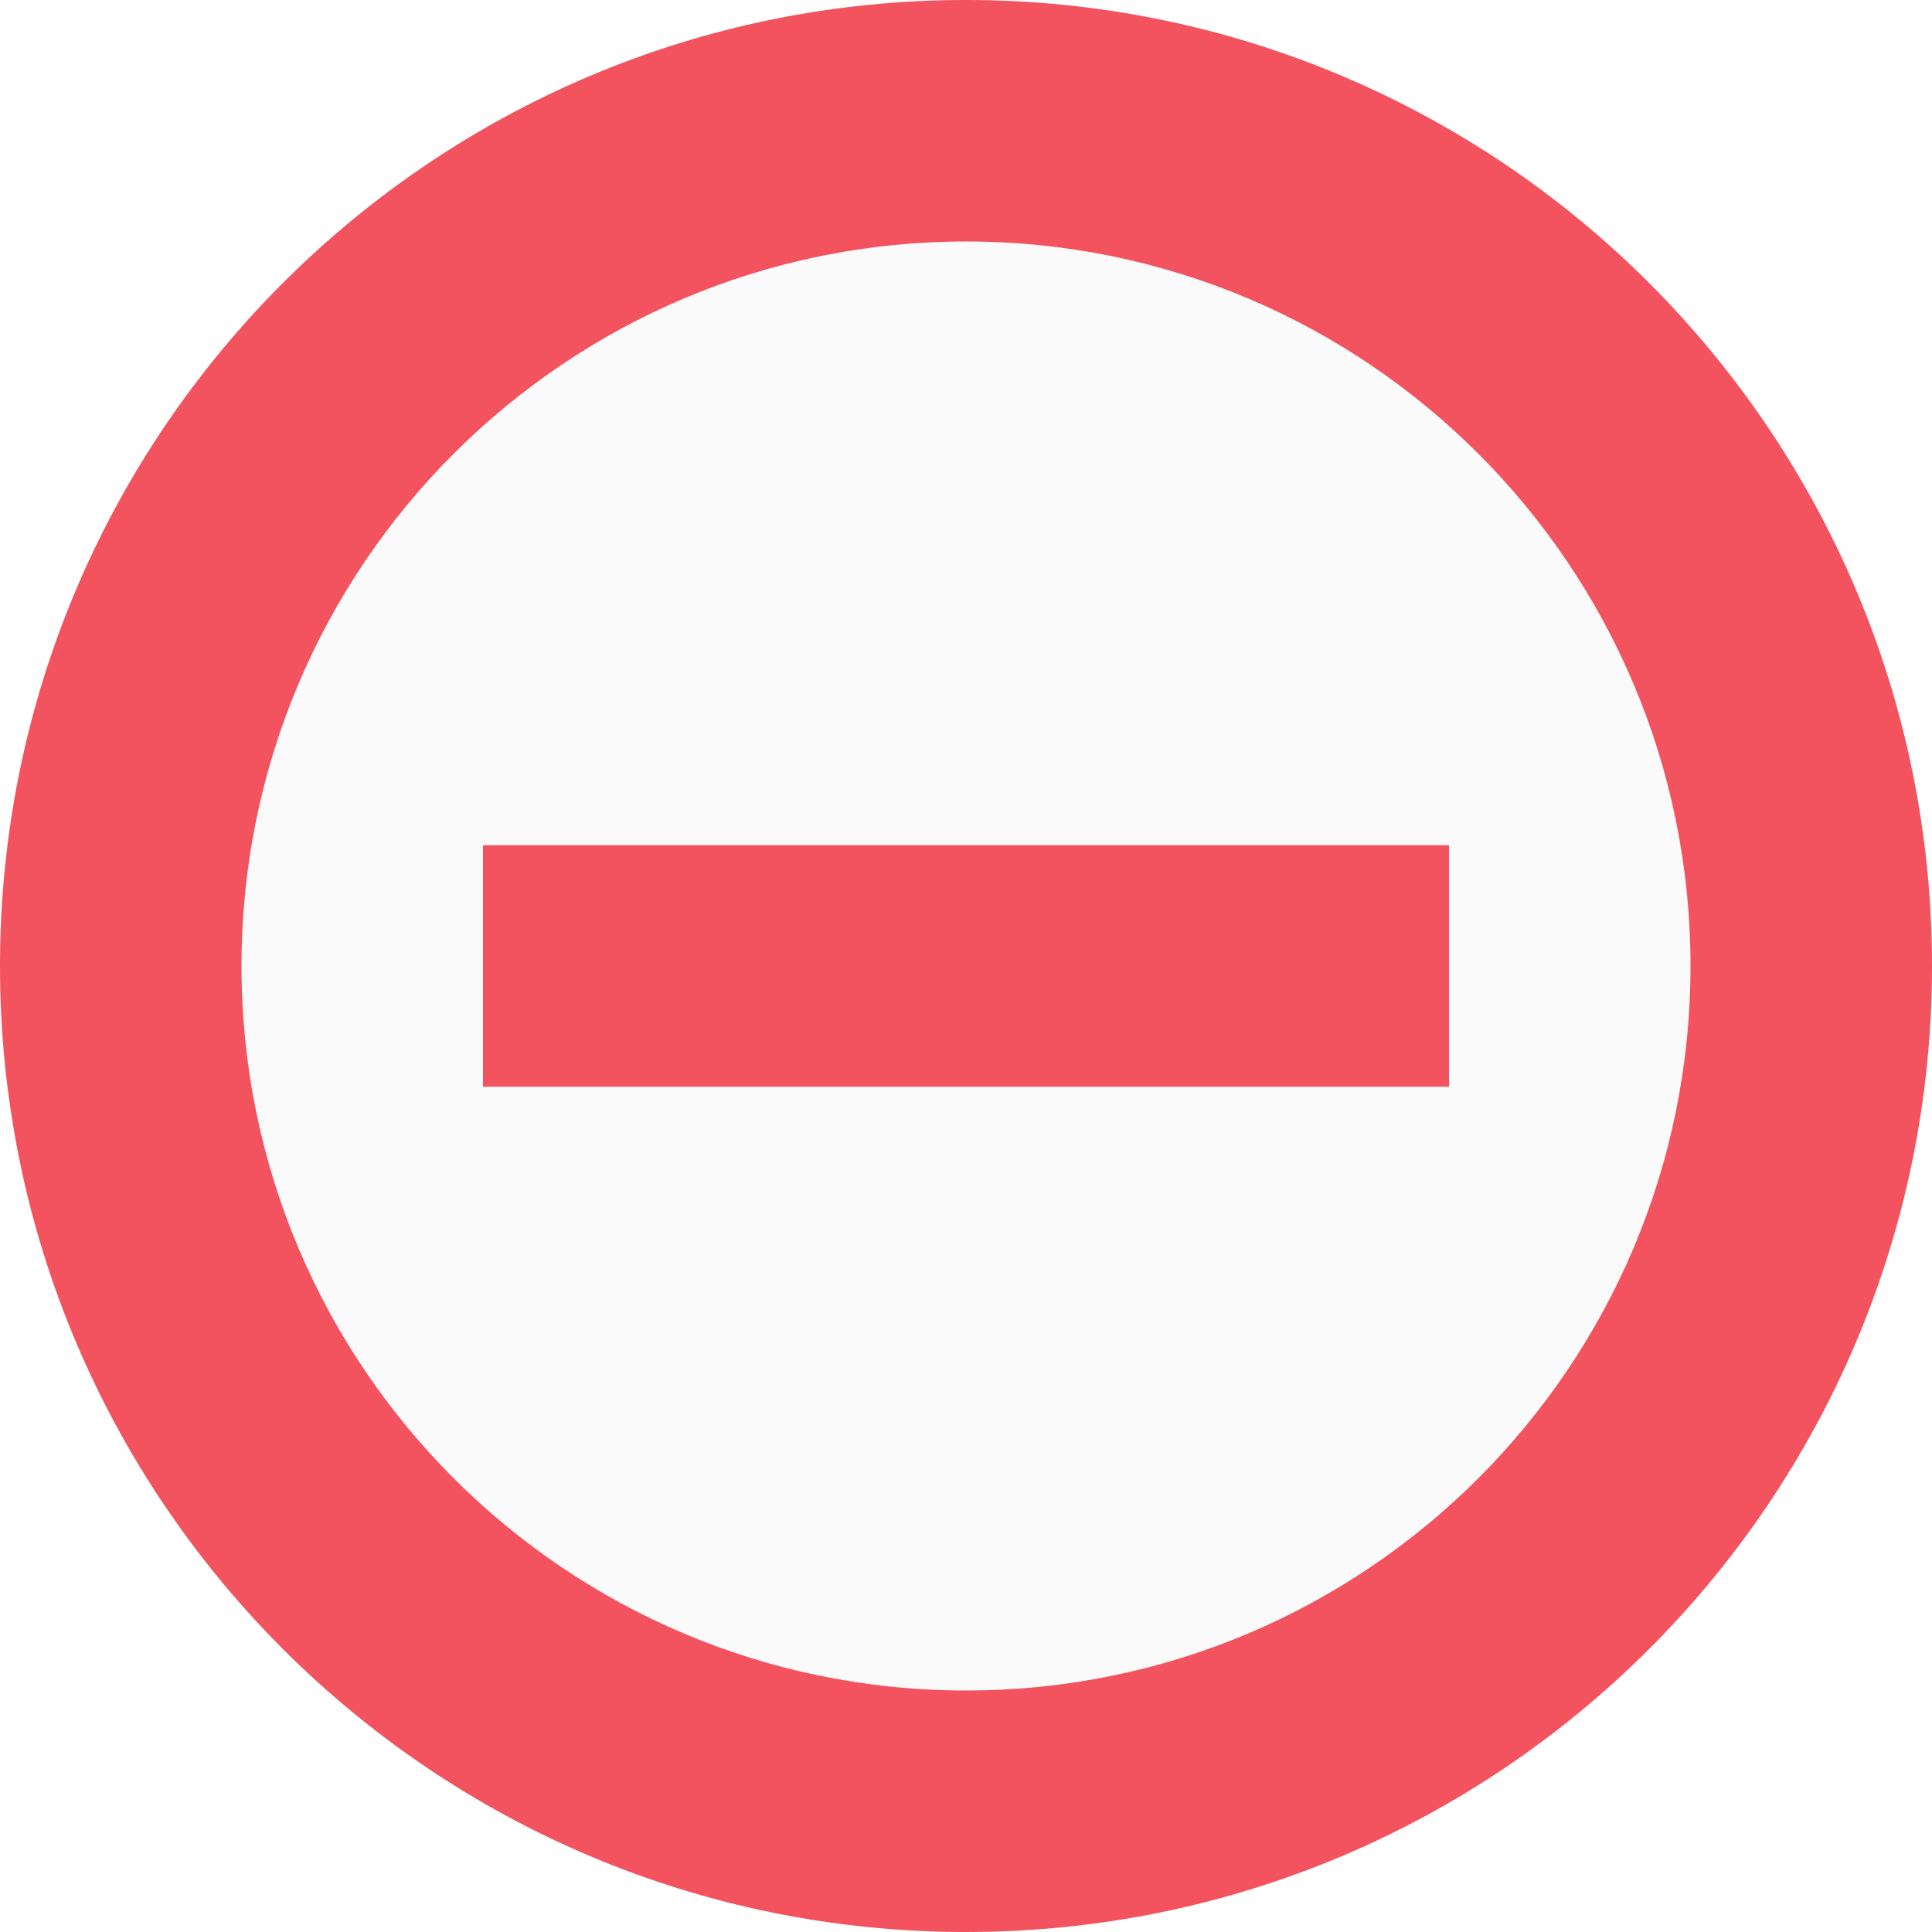
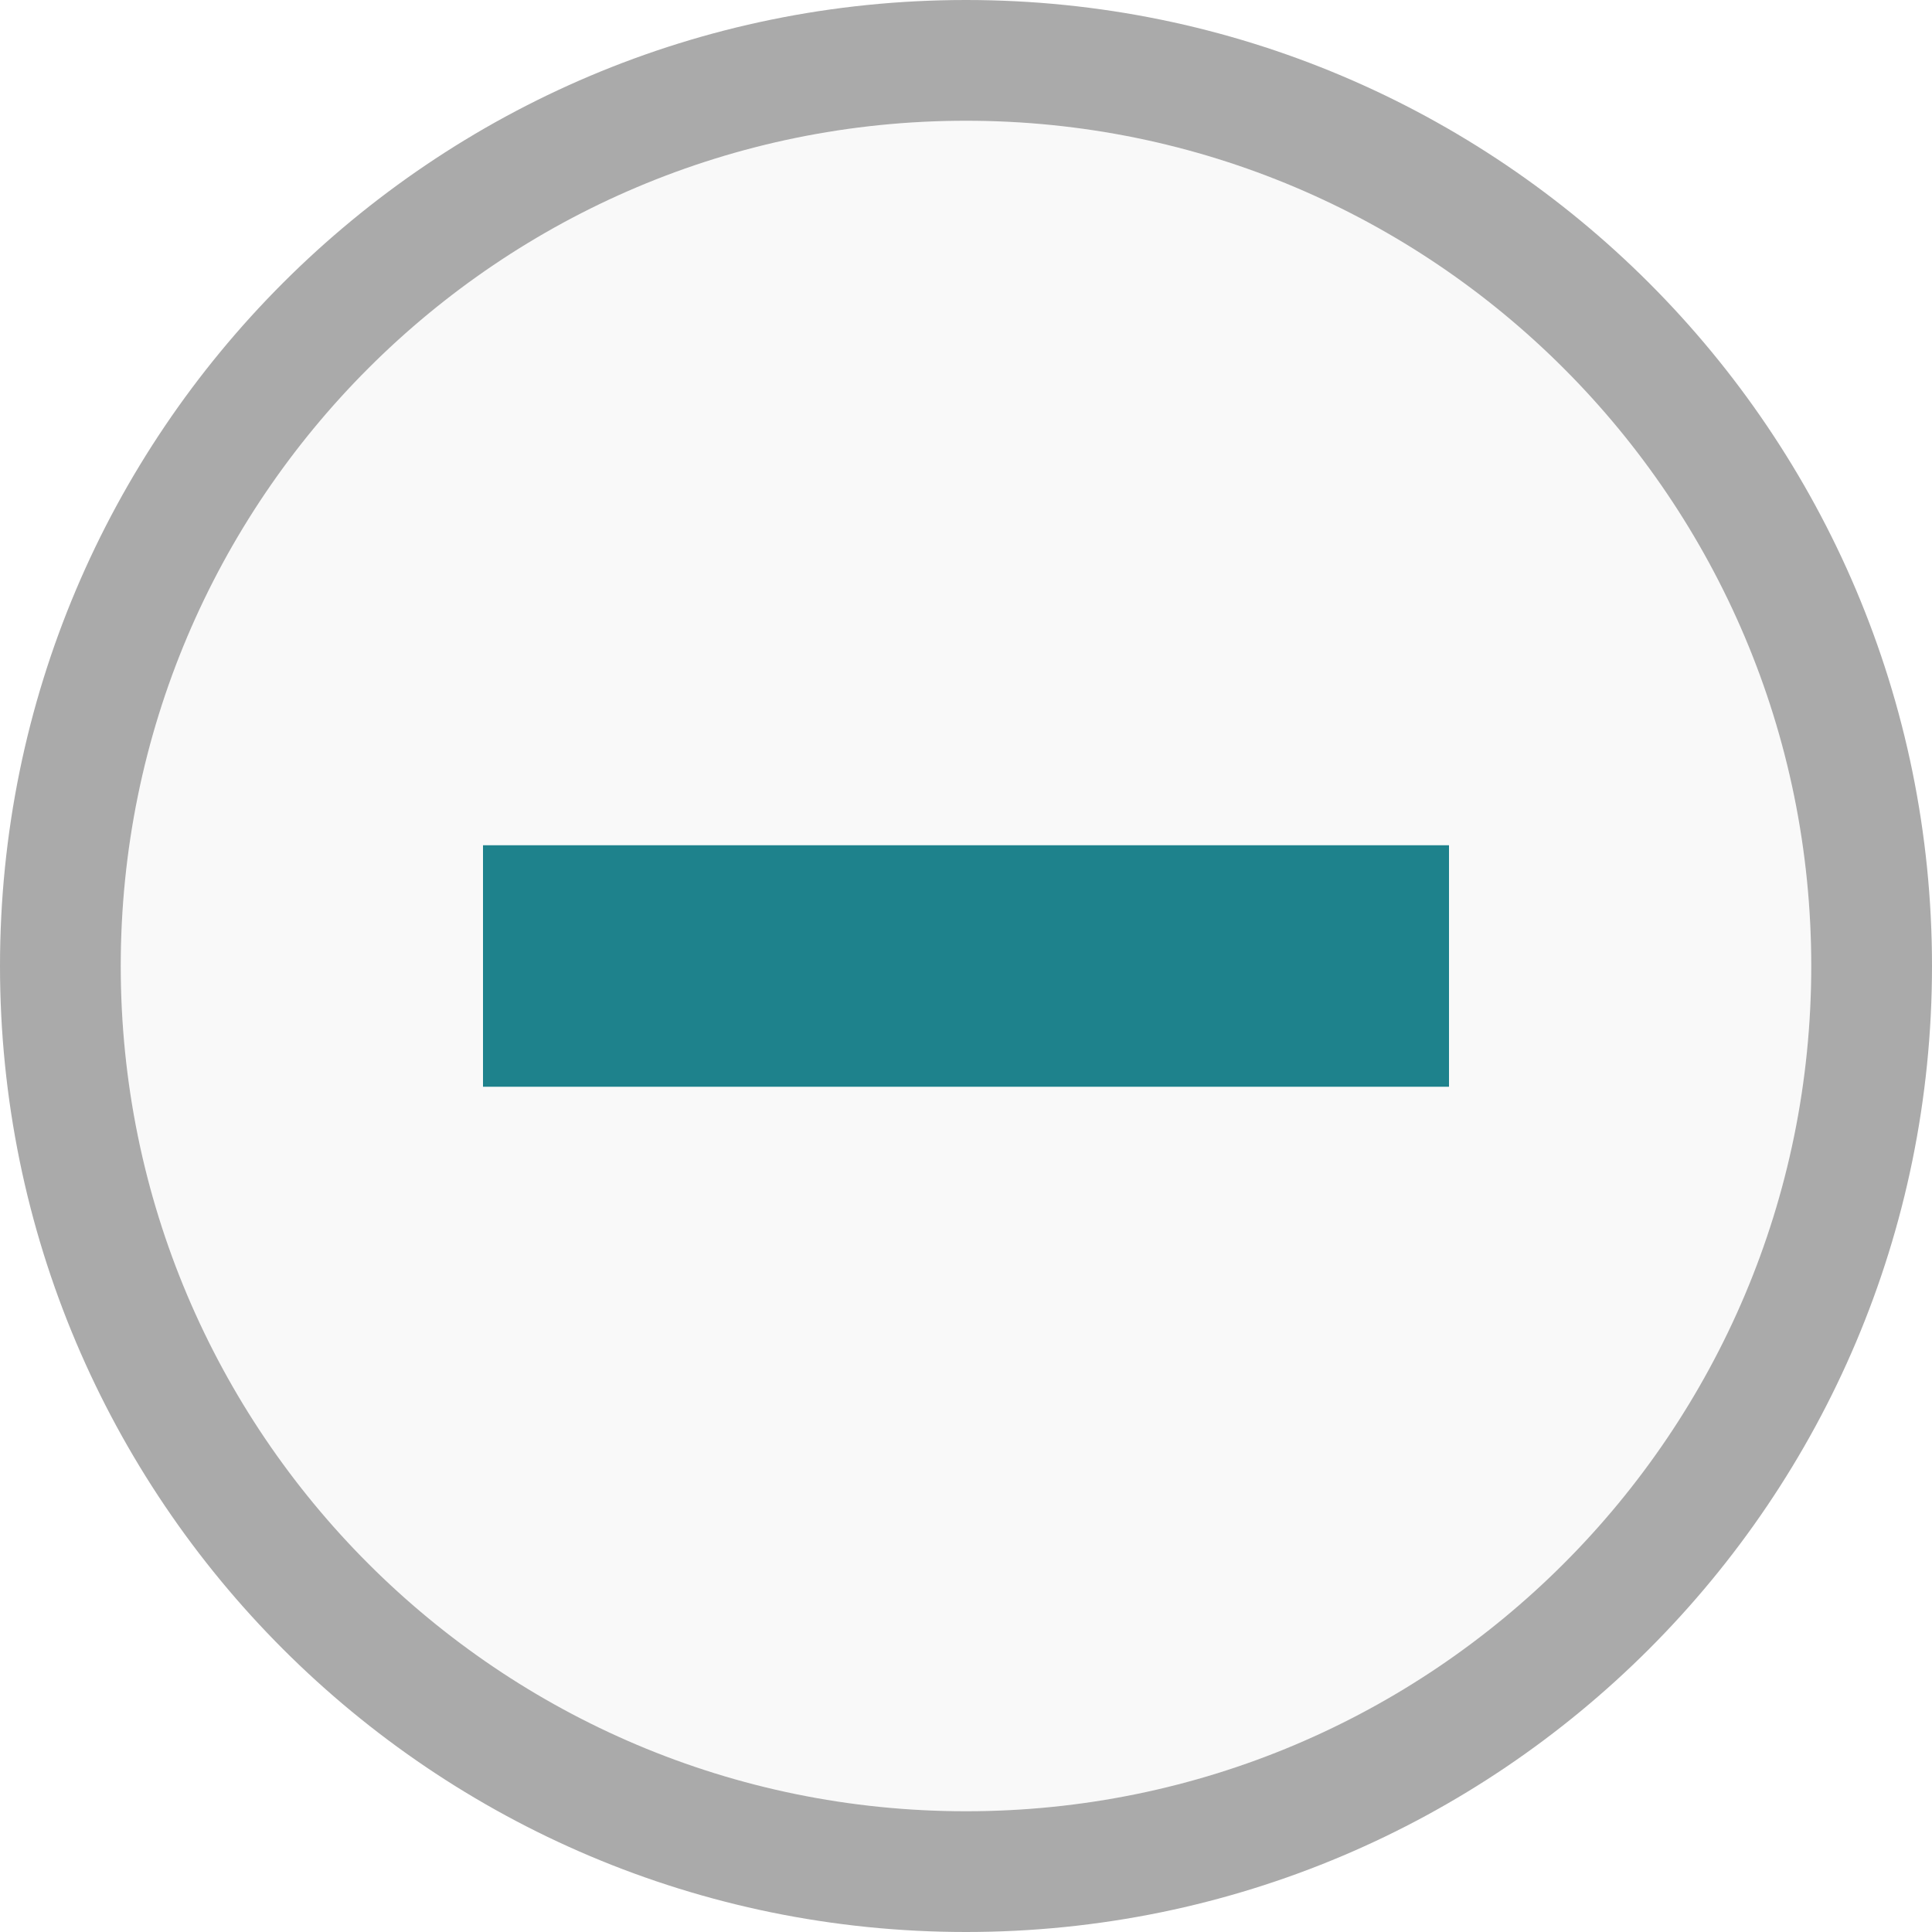
- <svg xmlns="http://www.w3.org/2000/svg" viewBox="0 0 16 16" id="svg2" version="1.1" width="100%" height="100%">
-   <defs id="defs14" />
-   <g transform="translate(0 -1036.362)" id="g4">
-     <circle style="opacity:1;fill:#fafafa;fill-opacity:1;stroke:none;stroke-width:2.268;stroke-linecap:round;stroke-linejoin:miter;stroke-miterlimit:4;stroke-dasharray:none;stroke-opacity:1" id="path4137" cx="8" cy="1044.362" r="8" />
-     <path style="opacity:1;fill:#f2535e;fill-opacity:1;stroke:none;stroke-width:1.5;stroke-linecap:butt;stroke-linejoin:miter;stroke-miterlimit:4;stroke-dasharray:none;stroke-opacity:1" d="m 8,1036.362 a 8,8 0 0 0 -8,8 8,8 0 0 0 8,8 8,8 0 0 0 8,-8 8,8 0 0 0 -8,-8 z m 0,2 a 6,6 0 0 1 6,6 6,6 0 0 1 -6,6 6,6 0 0 1 -6,-6 6,6 0 0 1 6,-6 z" id="path4181" />
-     <rect style="opacity:1;fill:#f2535e;fill-opacity:1;stroke:none;stroke-width:2.268;stroke-linecap:round;stroke-linejoin:miter;stroke-miterlimit:4;stroke-dasharray:none;stroke-opacity:1" id="rect5815" width="8" height="2" x="4" y="1043.362" rx="0" ry="0" />
+ <svg xmlns="http://www.w3.org/2000/svg" viewBox="0 0 16 16">
+   <g transform="translate(0 -1036.362)">
+     <path style="fill:#f9f9f9" d="m 15,8 c 0,3.866 -3.134,7 -7,7 C 4.134,15 1,11.866 1,8 1,4.134 4.134,1 8,1 c 3.866,0 7,3.134 7,7 z" transform="translate(0 1036.362)" />
+     <path style="fill:#aaa" d="M 8 0 C 3.582 8.8817842e-16 -3.006854e-17 3.582 0 8 C 0 12.418 3.582 16 8 16 C 12.418 16 16 12.418 16 8 C 16 3.582 12.418 -1.8064254e-15 8 0 z M 8 1 C 11.866 1 15 4.134 15 8 C 15 11.866 11.866 15 8 15 C 4.134 15 1 11.866 1 8 C 1 4.134 4.134 1 8 1 z " transform="translate(0 1036.362)" />
+     <rect width="8" x="4" y="7" height="2" style="fill:#1e828c" transform="translate(0 1036.362)" />
  </g>
</svg>
